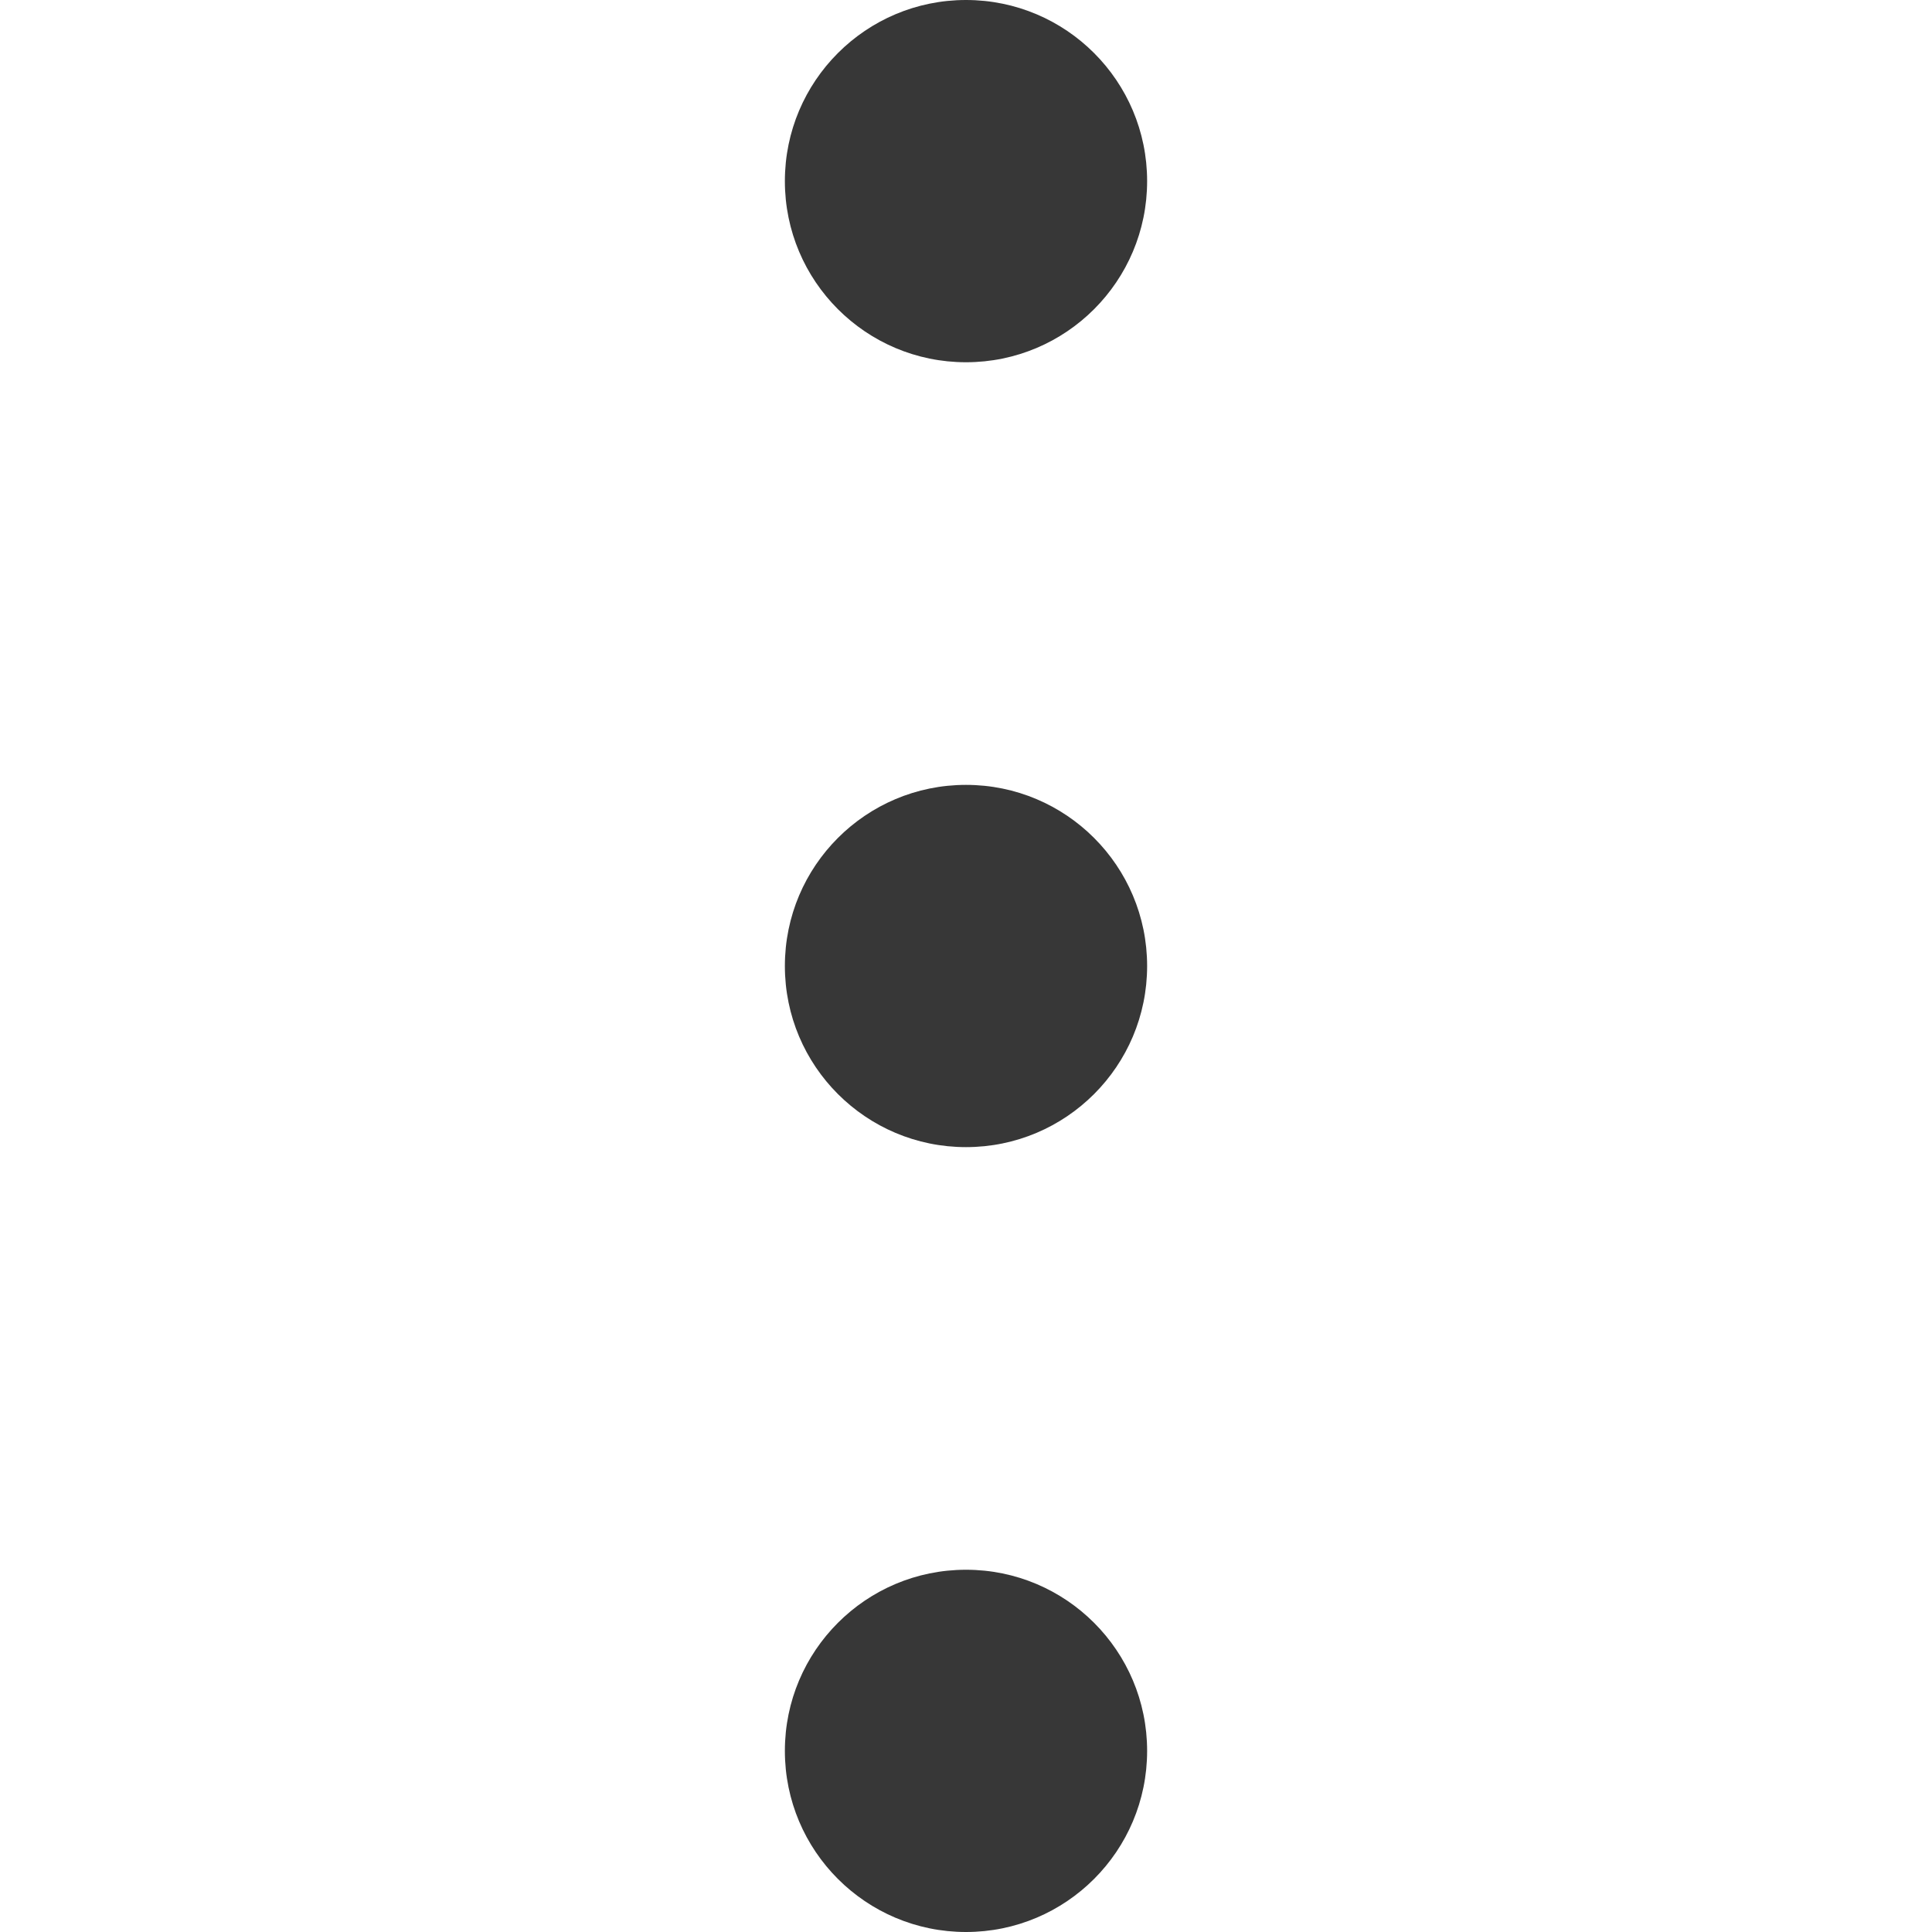
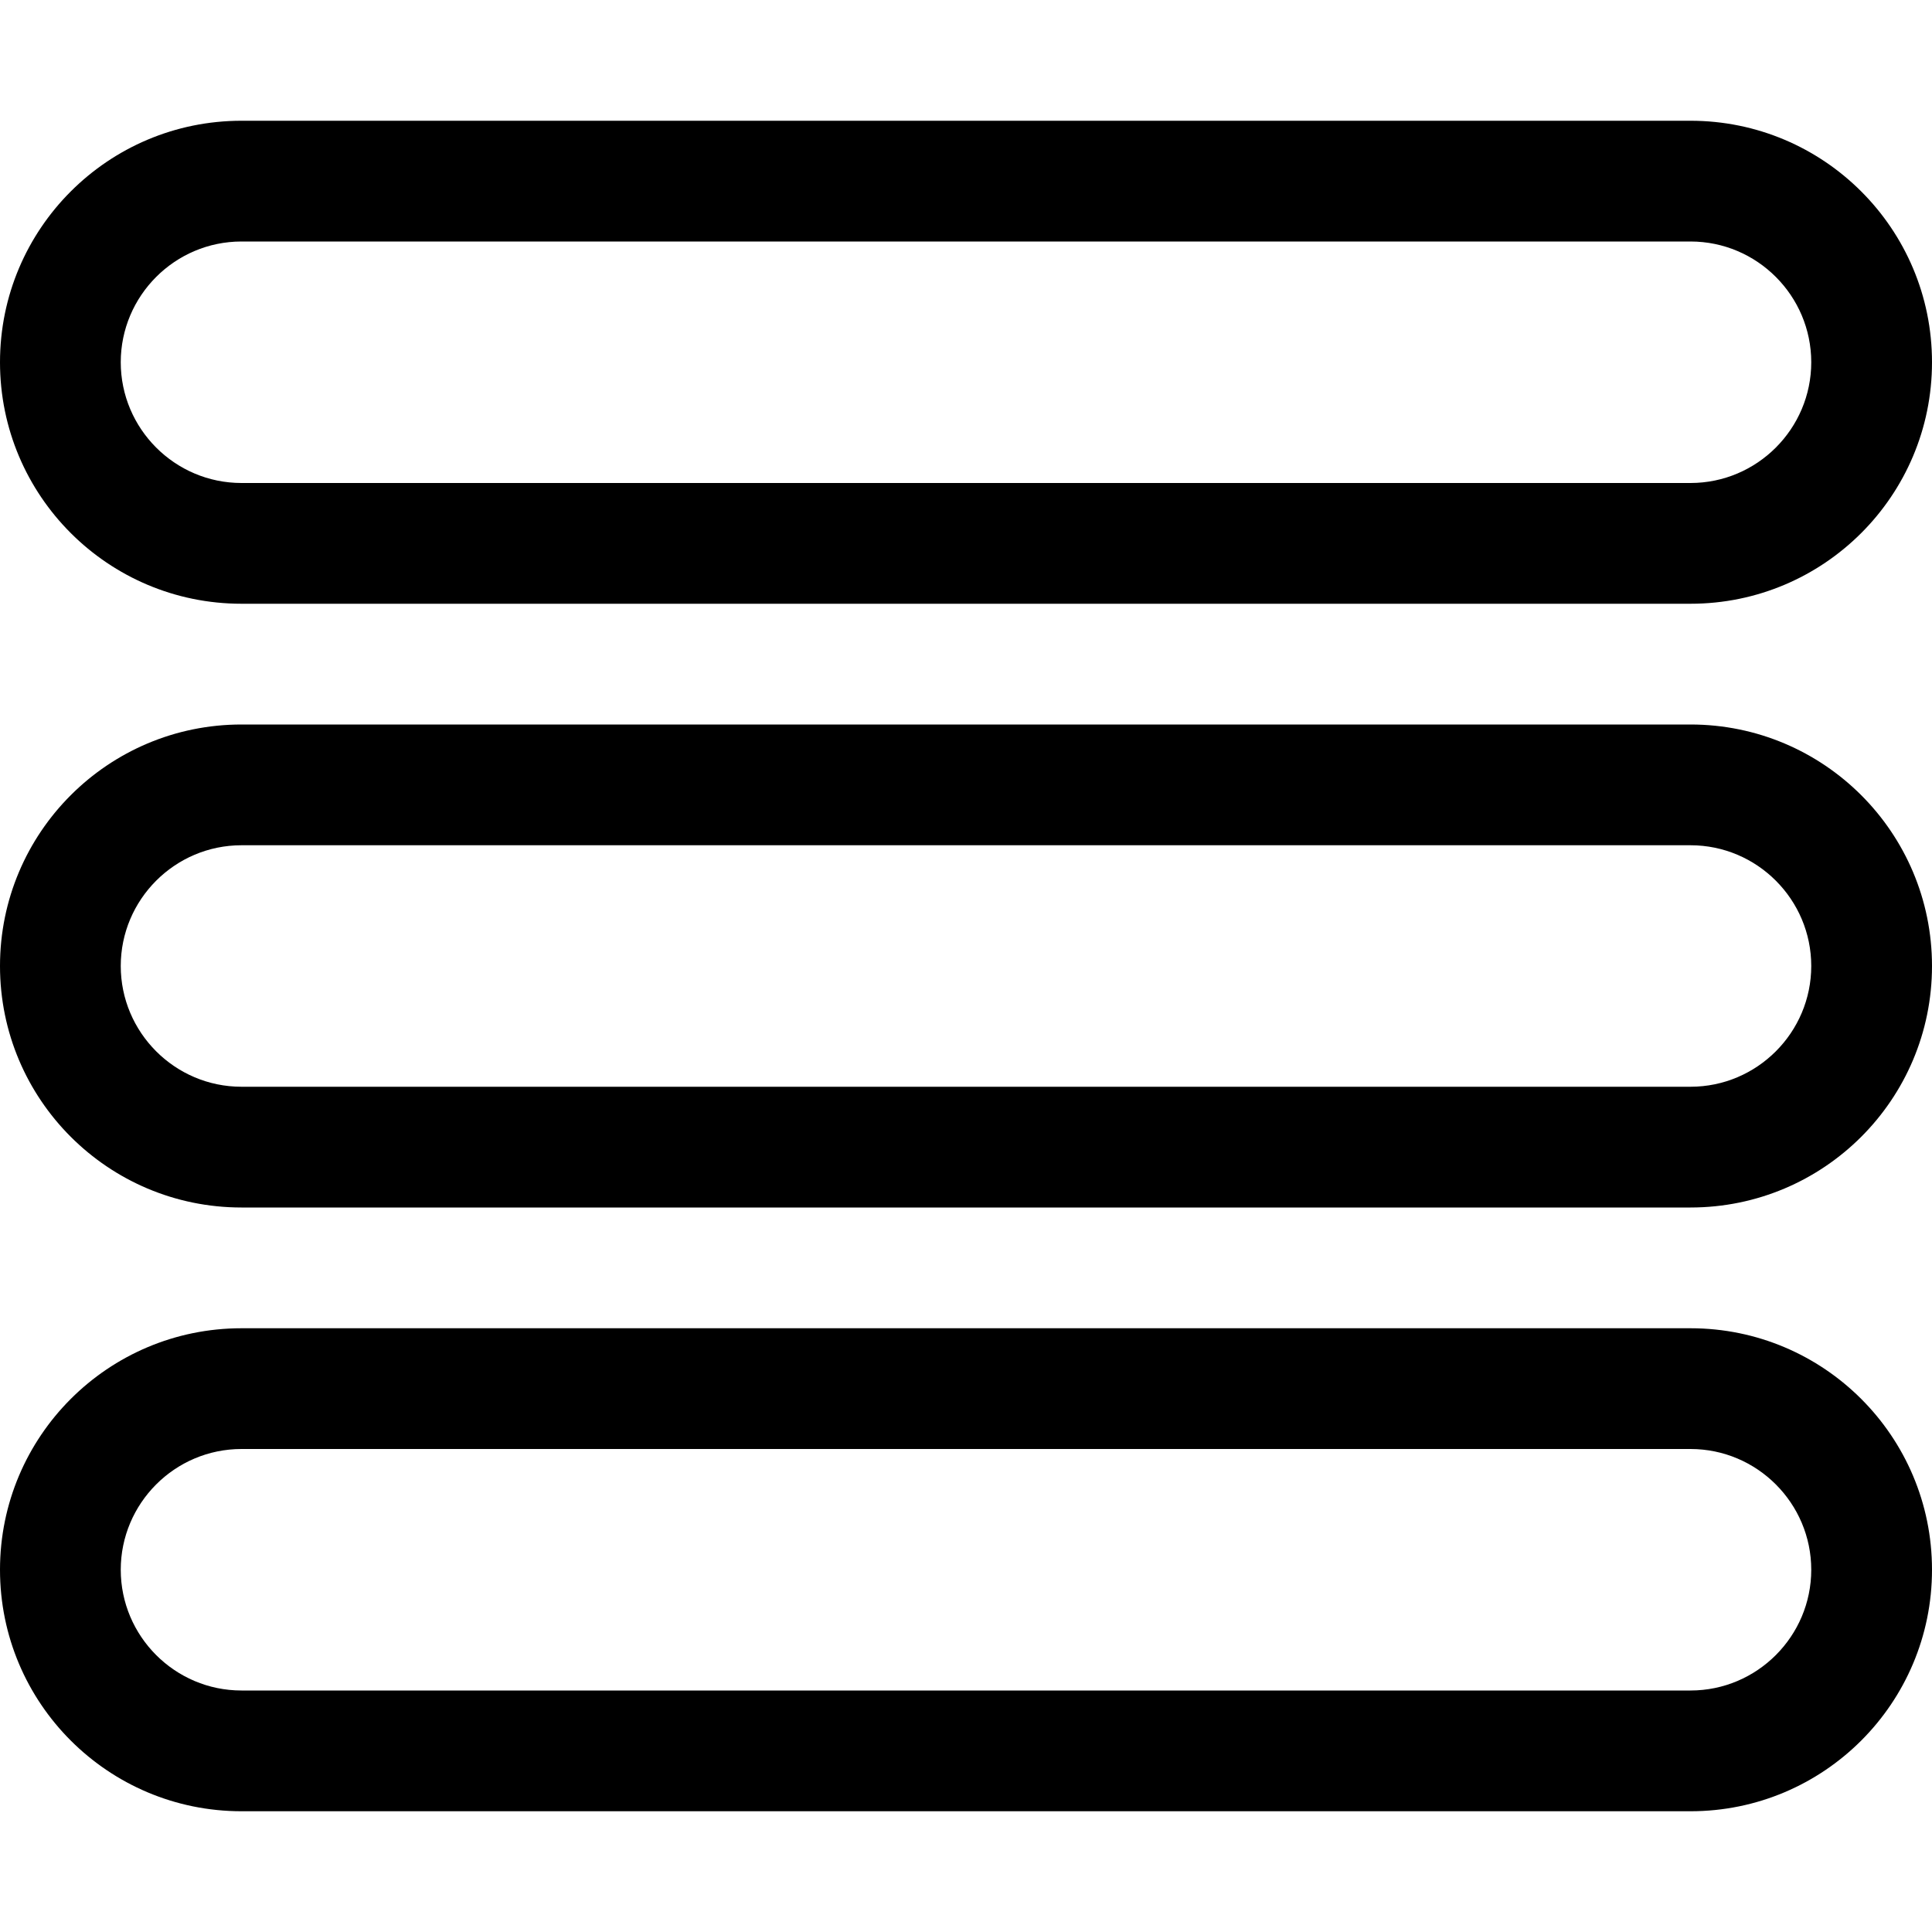
- <svg xmlns="http://www.w3.org/2000/svg" width="800px" height="800px" viewBox="0 0 32 32">
-   <path d="M19 16a3 3 0 0 1-3 3 3 3 0 0 1-3-3 3 3 0 0 1 3-3 3 3 0 0 1 3 3zm0 13a3 3 0 0 1-3 3 3 3 0 0 1-3-3 3 3 0 0 1 3-3 3 3 0 0 1 3 3zm0-26a3 3 0 0 1-3 3 3 3 0 0 1-3-3 3 3 0 0 1 3-3 3 3 0 0 1 3 3z" fill="#373737" />
+ <svg xmlns="http://www.w3.org/2000/svg" width="800px" height="800px" viewBox="0 -2 32 32" version="1.1">
+   <defs>
+ 
+ </defs>
+   <g id="Page-1" stroke="none" stroke-width="1" fill="none" fill-rule="evenodd">
+     <g id="Icon-Set" transform="translate(-308, -1037)" fill="#000000">
+       <path d="M336,1063 L312,1063 C310.896,1063 310,1062.1 310,1061 C310,1059.9 310.896,1059 312,1059 L336,1059 C337.104,1059 338,1059.9 338,1061 C338,1062.1 337.104,1063 336,1063 L336,1063 Z M336,1057 L312,1057 C309.791,1057 308,1058.79 308,1061 C308,1063.21 309.791,1065 312,1065 L336,1065 C338.209,1065 340,1063.21 340,1061 C340,1058.79 338.209,1057 336,1057 L336,1057 Z M336,1053 L312,1053 C310.896,1053 310,1052.1 310,1051 C310,1049.9 310.896,1049 312,1049 L336,1049 C337.104,1049 338,1049.9 338,1051 C338,1052.1 337.104,1053 336,1053 L336,1053 Z M336,1047 L312,1047 C309.791,1047 308,1048.79 308,1051 C308,1053.21 309.791,1055 312,1055 L336,1055 C338.209,1055 340,1053.21 340,1051 C340,1048.79 338.209,1047 336,1047 L336,1047 Z M312,1039 L336,1039 C337.104,1039 338,1039.9 338,1041 C338,1042.1 337.104,1043 336,1043 L312,1043 C310.896,1043 310,1042.1 310,1041 C310,1039.9 310.896,1039 312,1039 L312,1039 Z M312,1045 L336,1045 C338.209,1045 340,1043.21 340,1041 C340,1038.79 338.209,1037 336,1037 L312,1037 C309.791,1037 308,1038.79 308,1041 C308,1043.21 309.791,1045 312,1045 L312,1045 Z" id="hamburger-2">
+ 
+ </path>
+     </g>
+   </g>
</svg>
